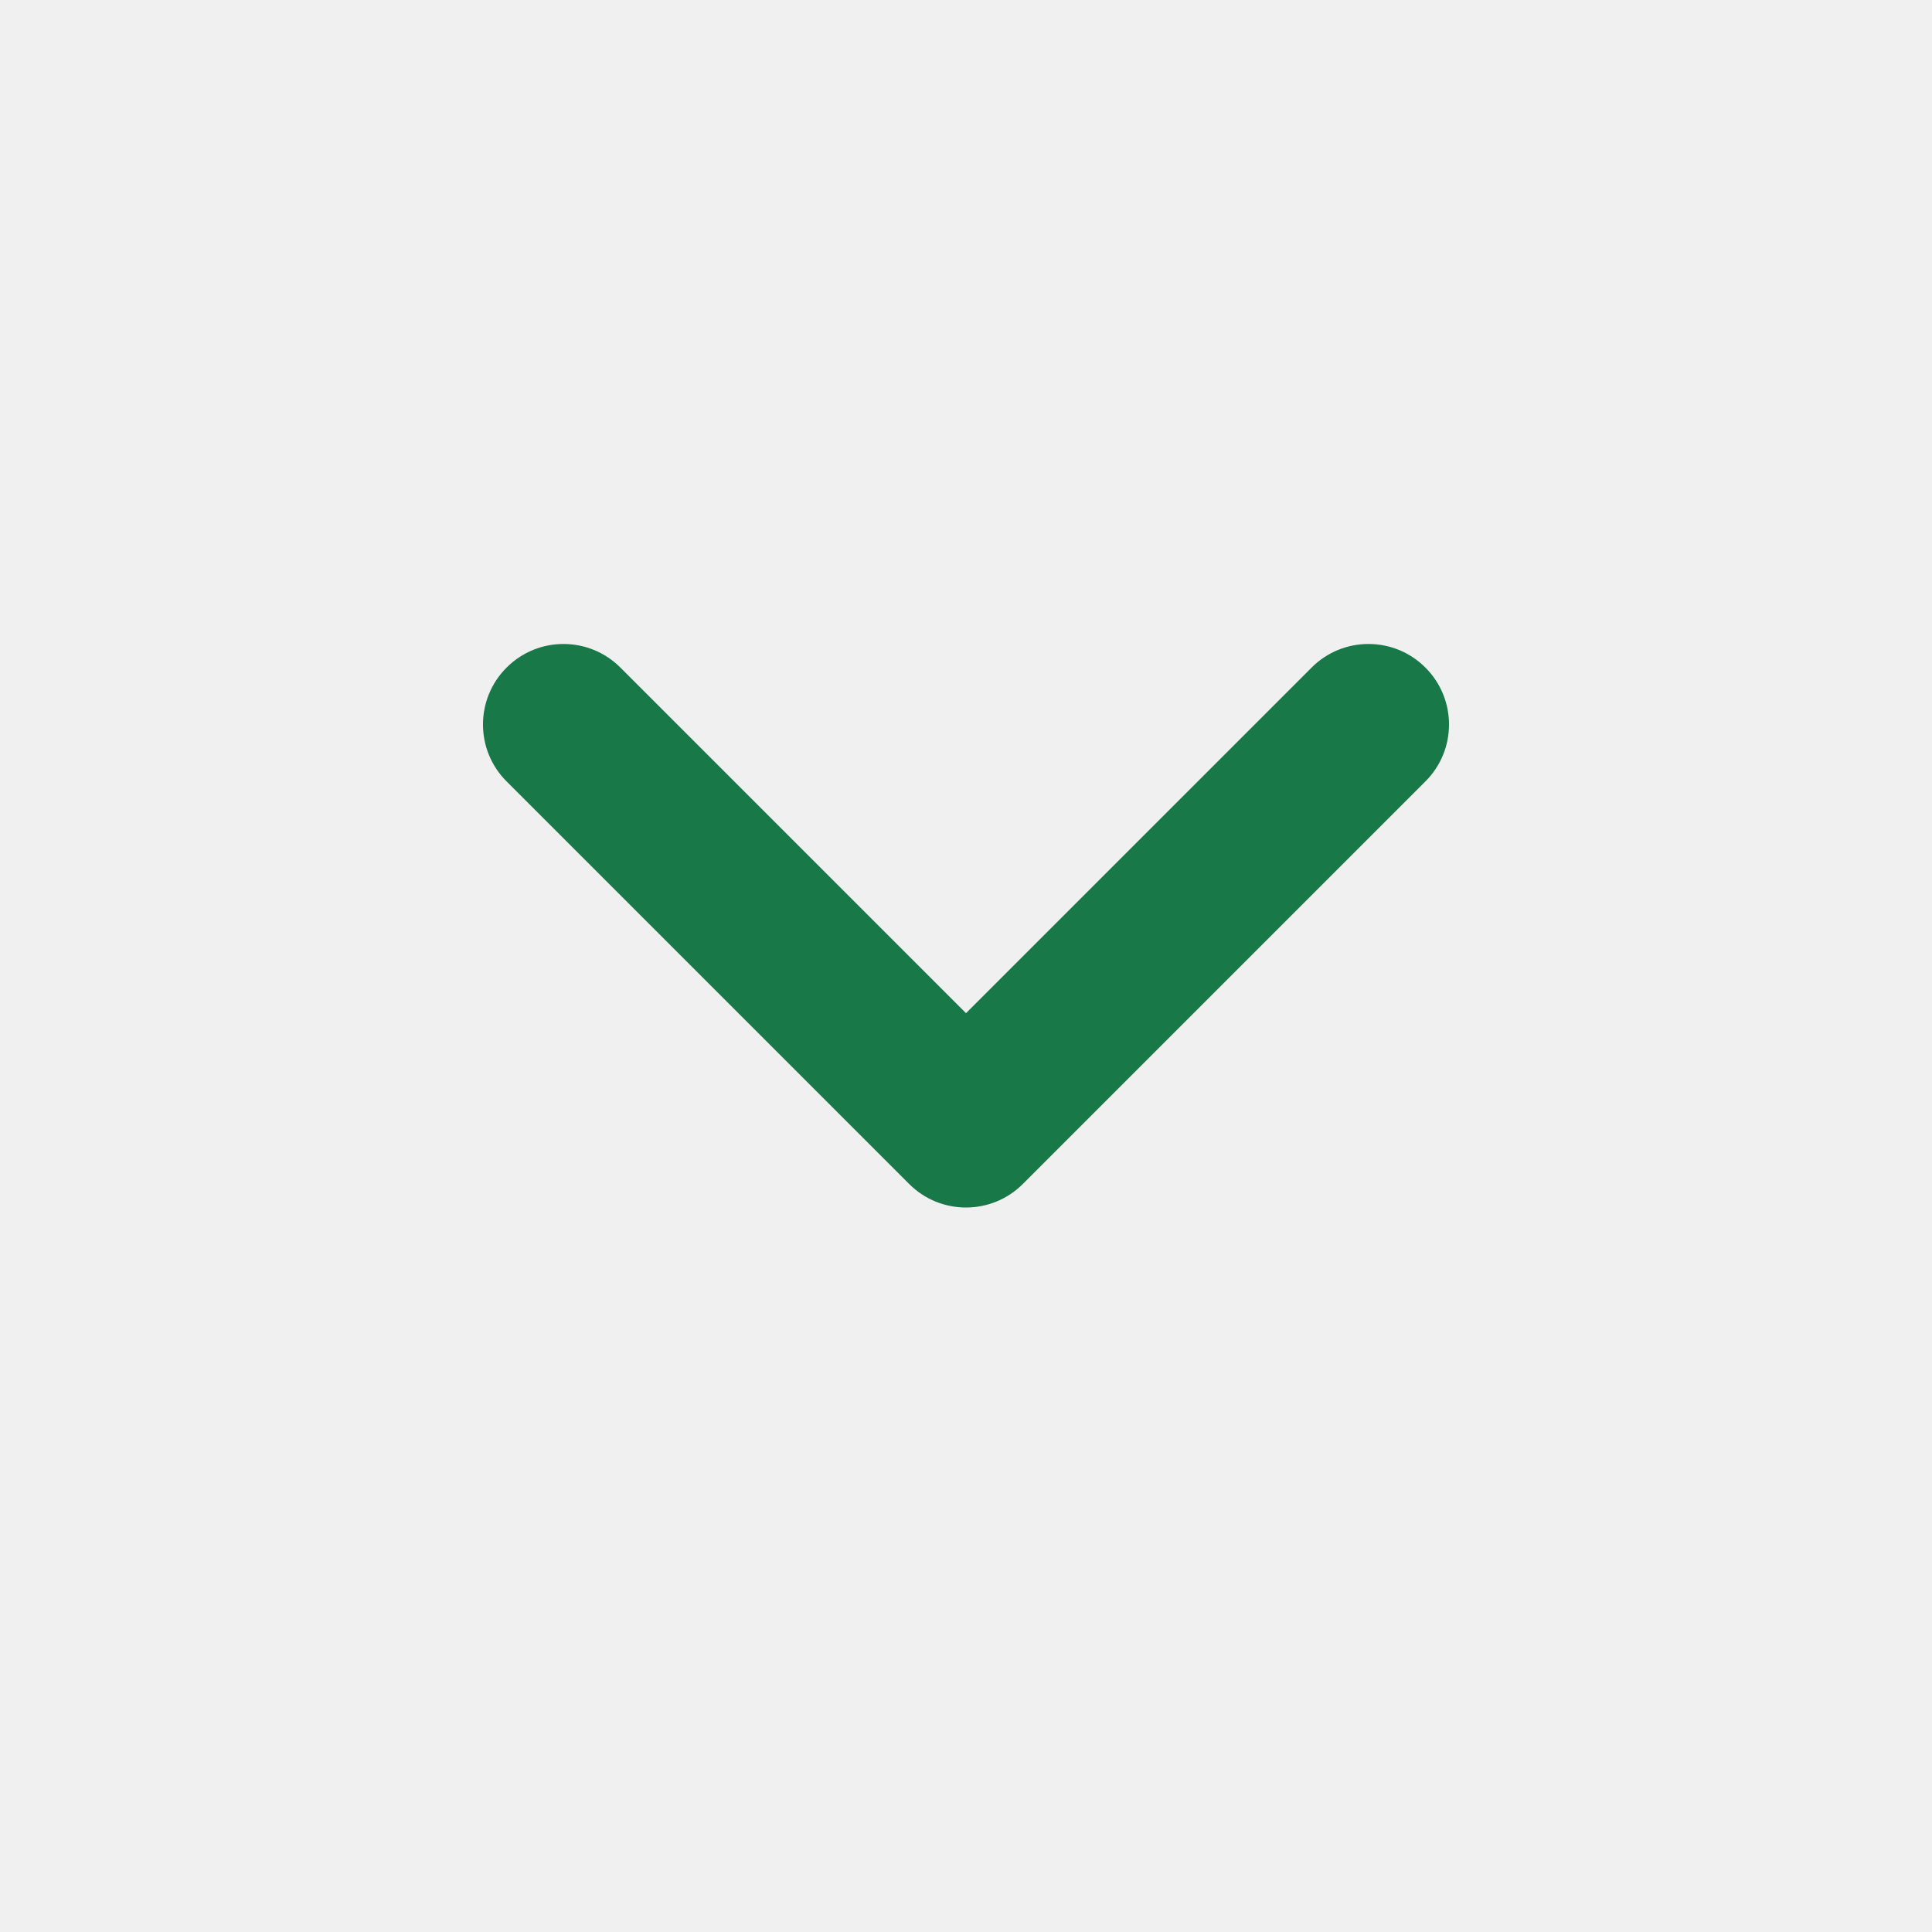
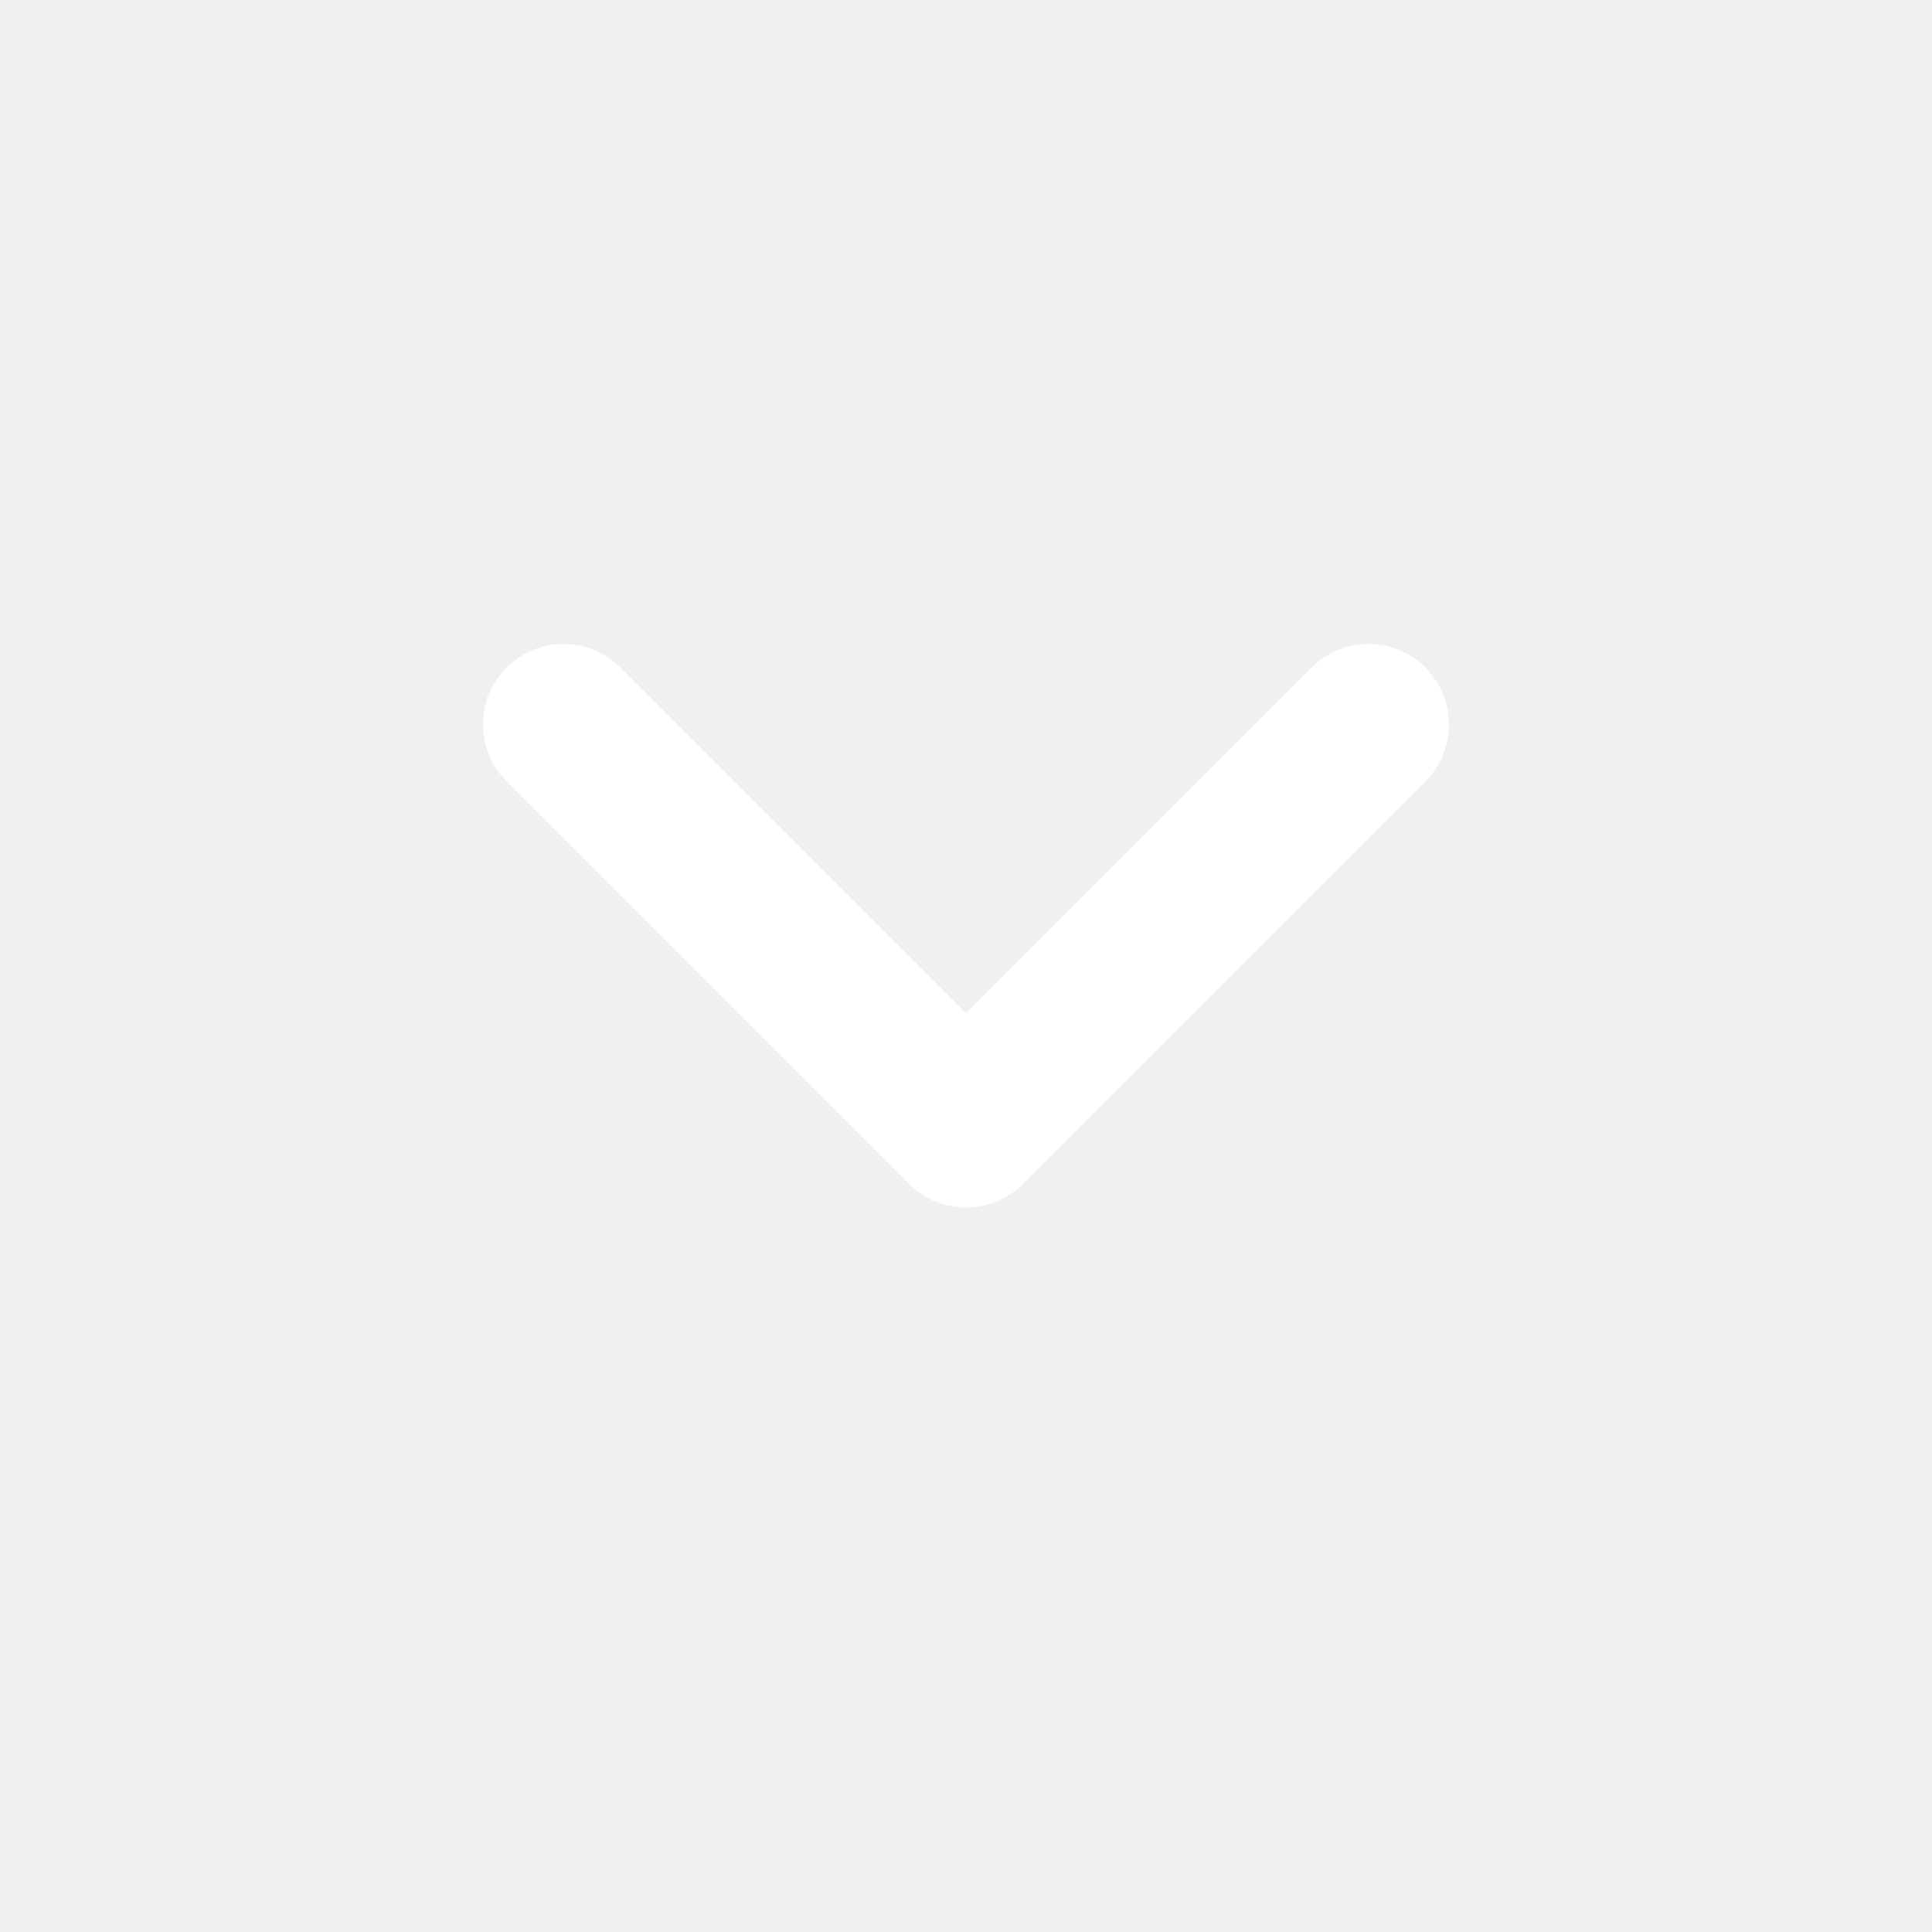
<svg xmlns="http://www.w3.org/2000/svg" viewBox="0 0 24 24" fill="none">
  <g id="SVGRepo_bgCarrier" stroke-width="0" />
  <g id="SVGRepo_tracerCarrier" stroke-linecap="round" stroke-linejoin="round" />
  <g id="SVGRepo_iconCarrier">
-     <path fill-rule="evenodd" clip-rule="evenodd" d="M12.707 14.707C12.317 15.098 11.683 15.098 11.293 14.707L6.293 9.707C5.902 9.317 5.902 8.683 6.293 8.293C6.683 7.902 7.317 7.902 7.707 8.293L12 12.586L16.293 8.293C16.683 7.902 17.317 7.902 17.707 8.293C18.098 8.683 18.098 9.317 17.707 9.707L12.707 14.707Z" fill="#197847" />
+     <path fill-rule="evenodd" clip-rule="evenodd" d="M12.707 14.707C12.317 15.098 11.683 15.098 11.293 14.707L6.293 9.707C5.902 9.317 5.902 8.683 6.293 8.293C6.683 7.902 7.317 7.902 7.707 8.293L12 12.586L16.293 8.293C16.683 7.902 17.317 7.902 17.707 8.293C18.098 8.683 18.098 9.317 17.707 9.707L12.707 14.707Z" fill="#fff" />
  </g>
</svg>
